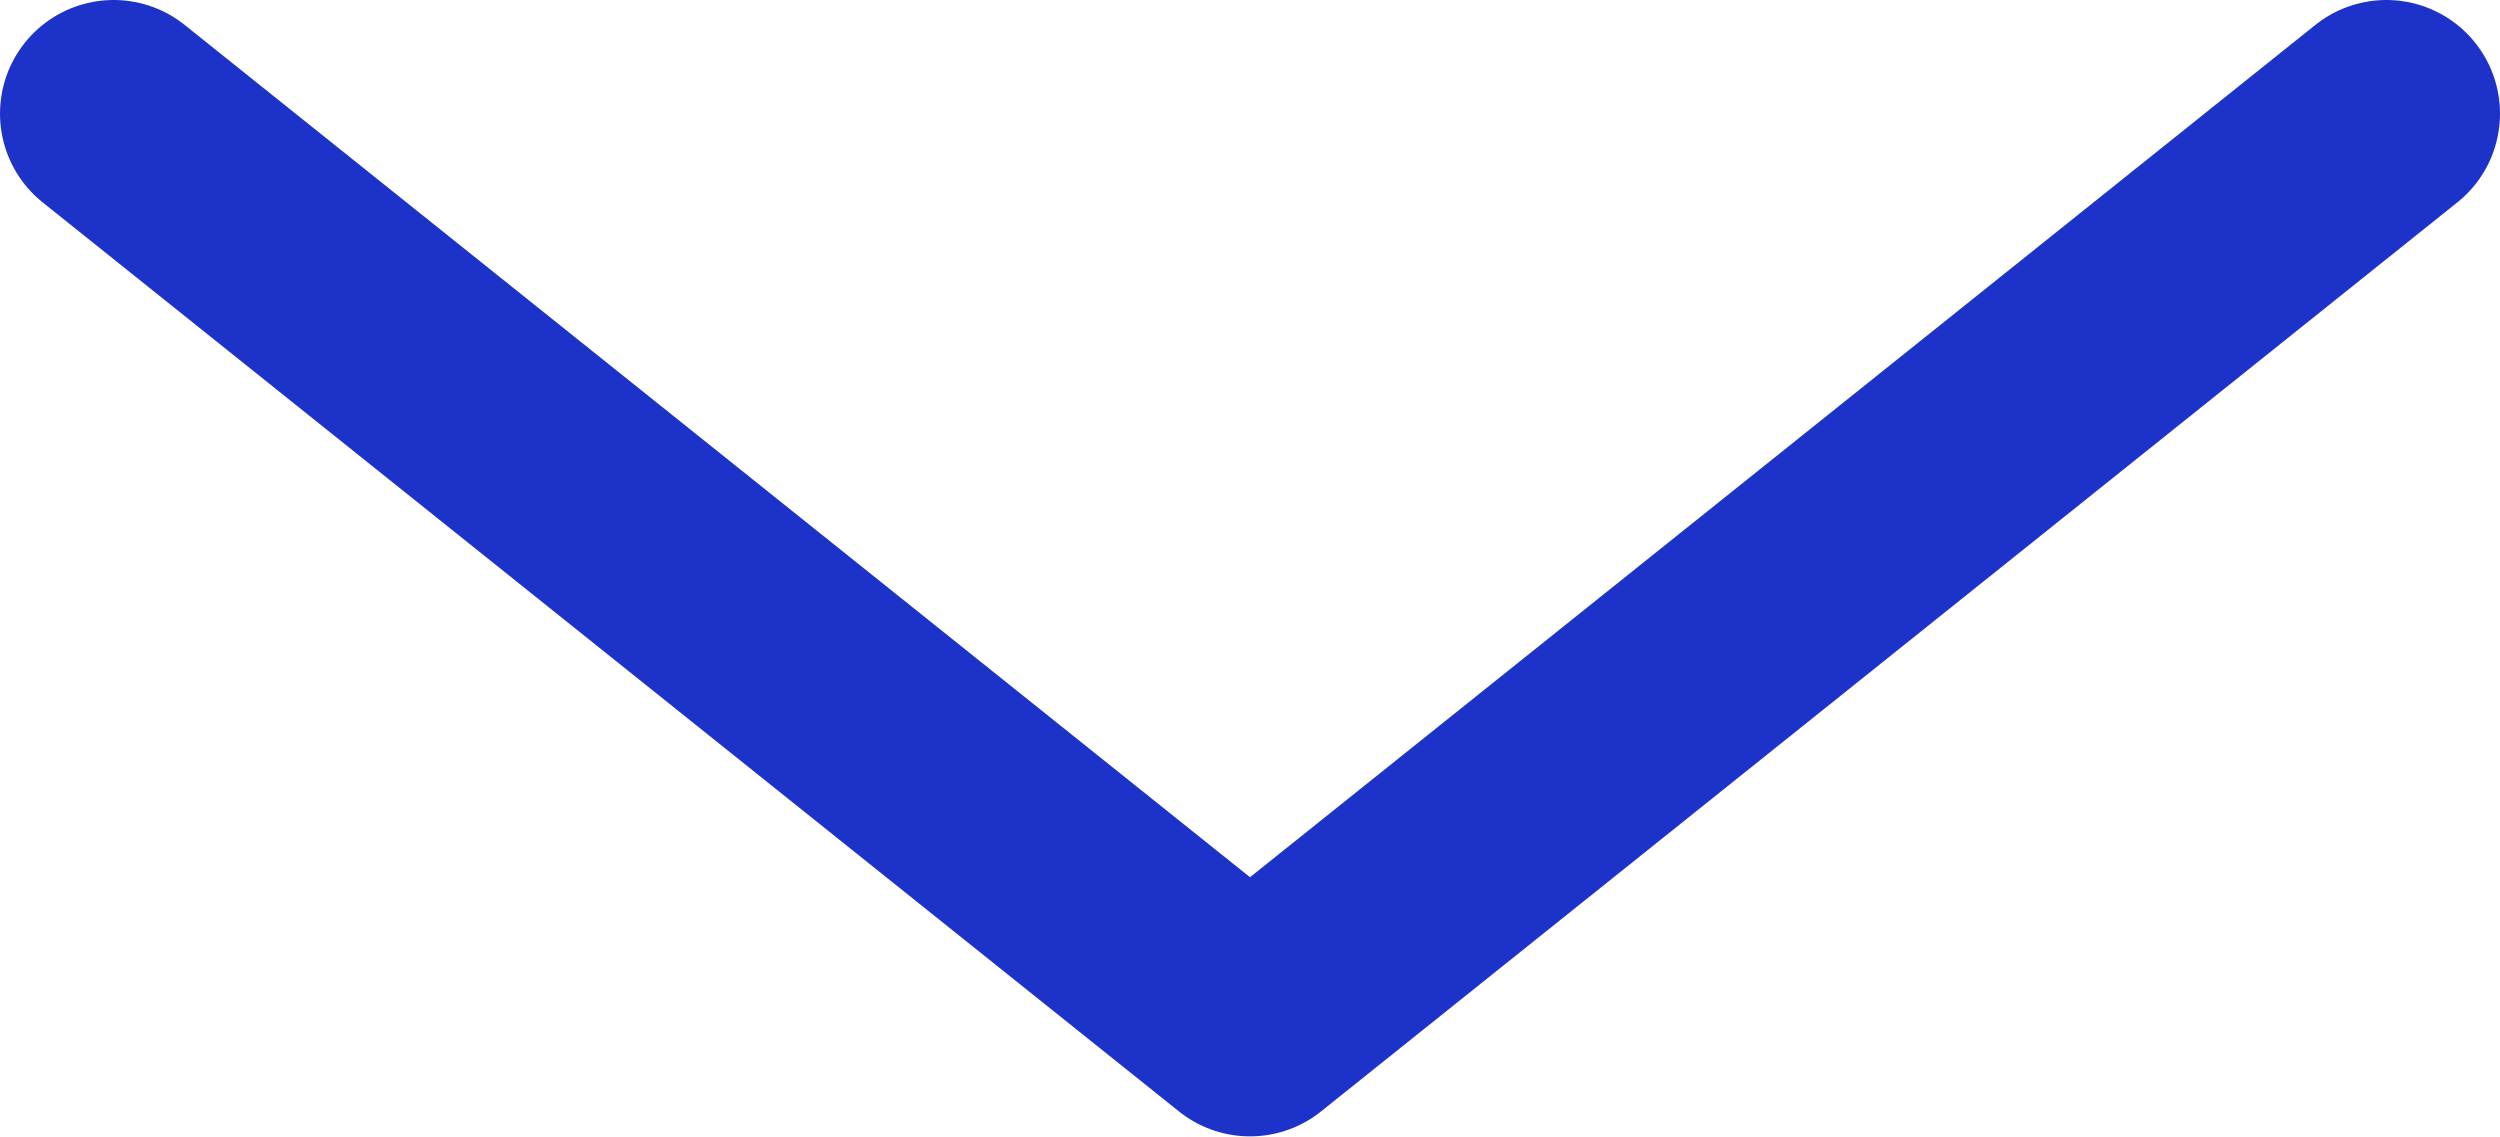
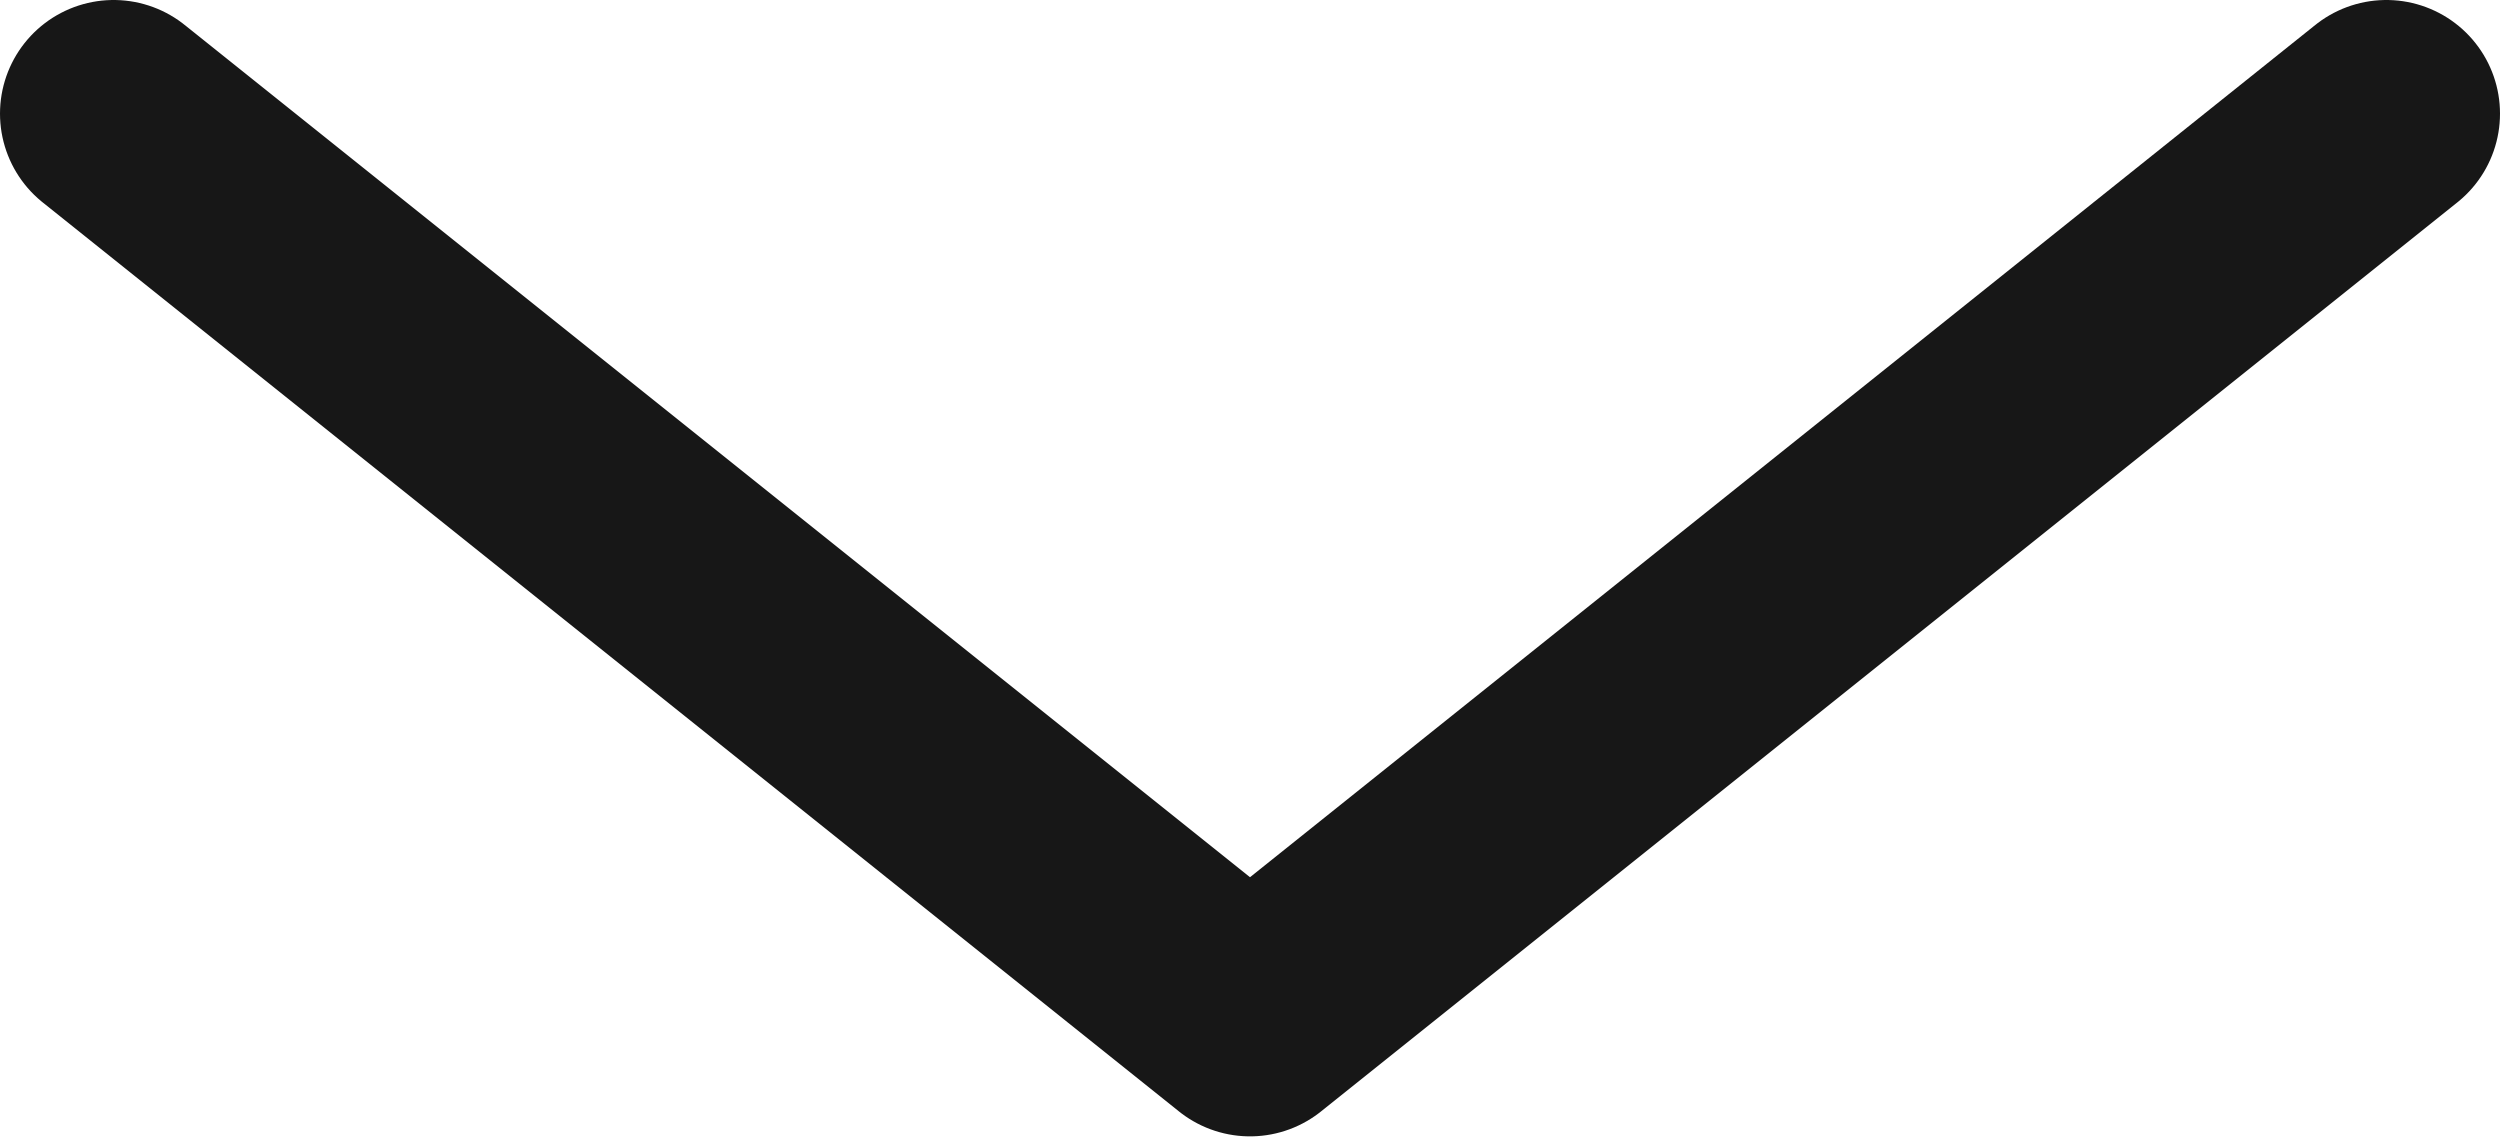
<svg xmlns="http://www.w3.org/2000/svg" width="22" height="10" viewBox="0 0 22 10" fill="none">
-   <path d="M21 1L11 9L1 1" stroke="#1D32C8" stroke-width="2" stroke-linecap="round" stroke-linejoin="round" />
+   <path d="M21 1L11 9L1 1" stroke="#171717" stroke-width="2" stroke-linecap="round" stroke-linejoin="round" />
</svg>
